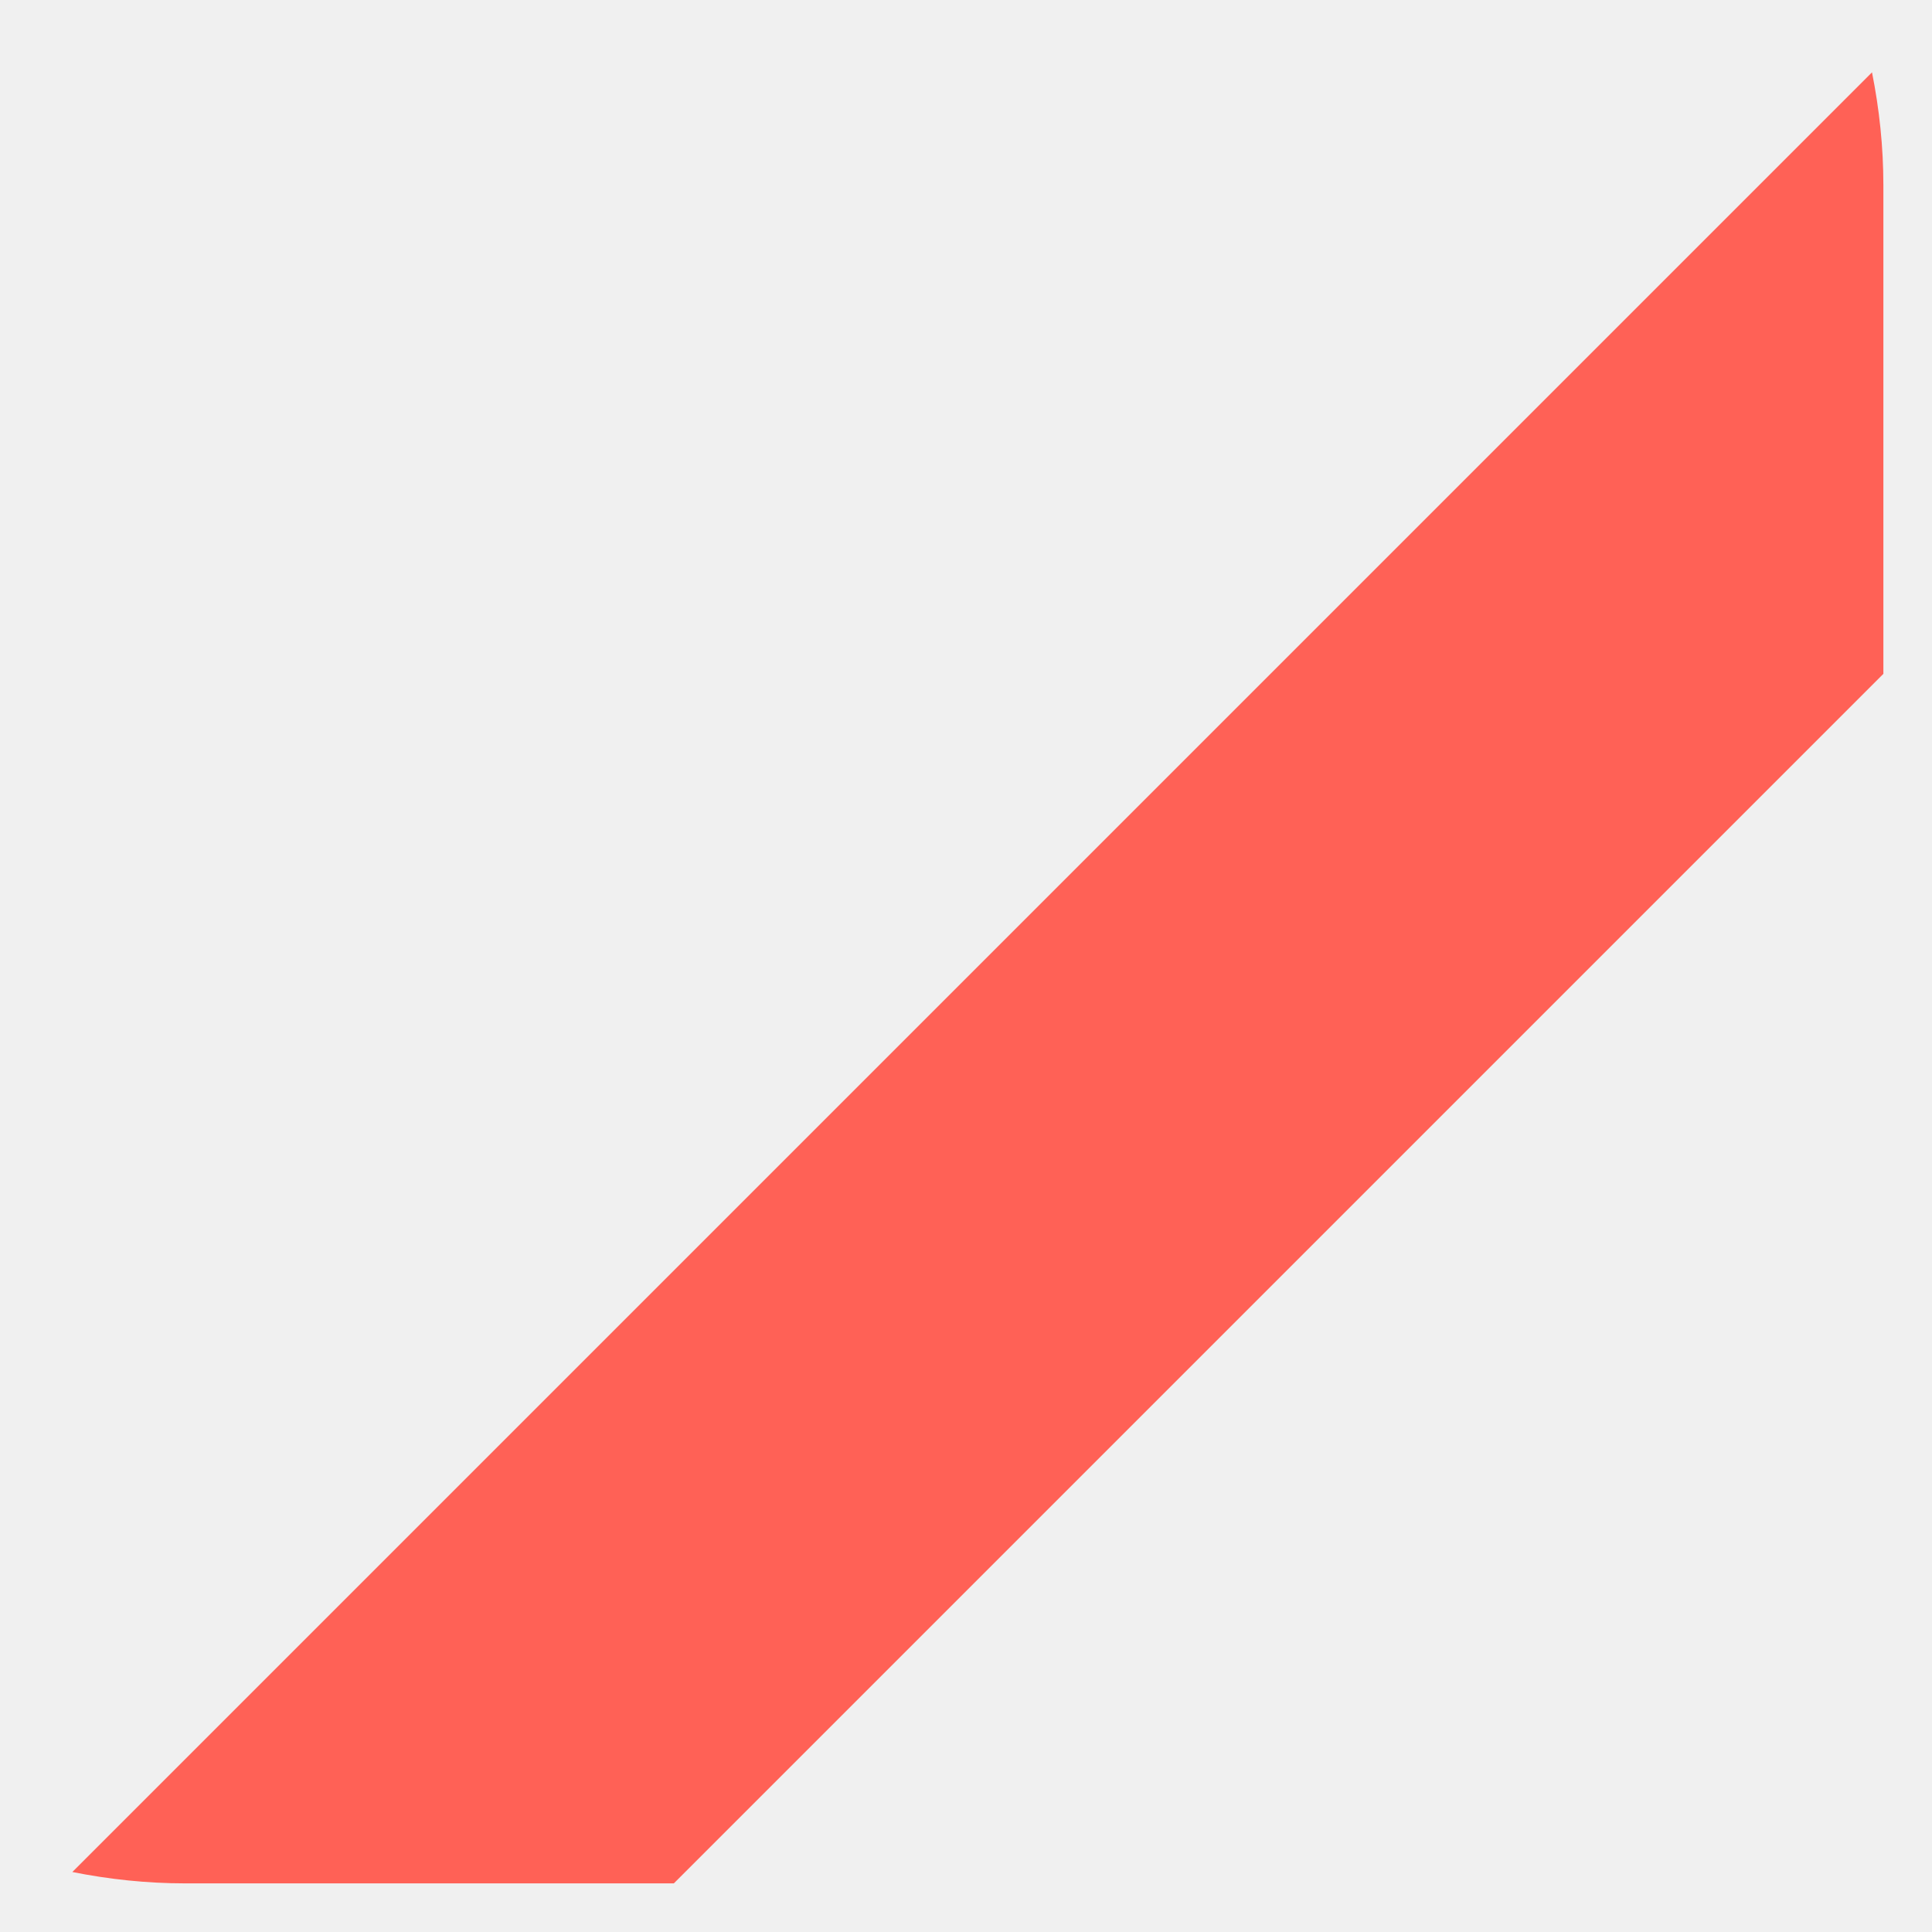
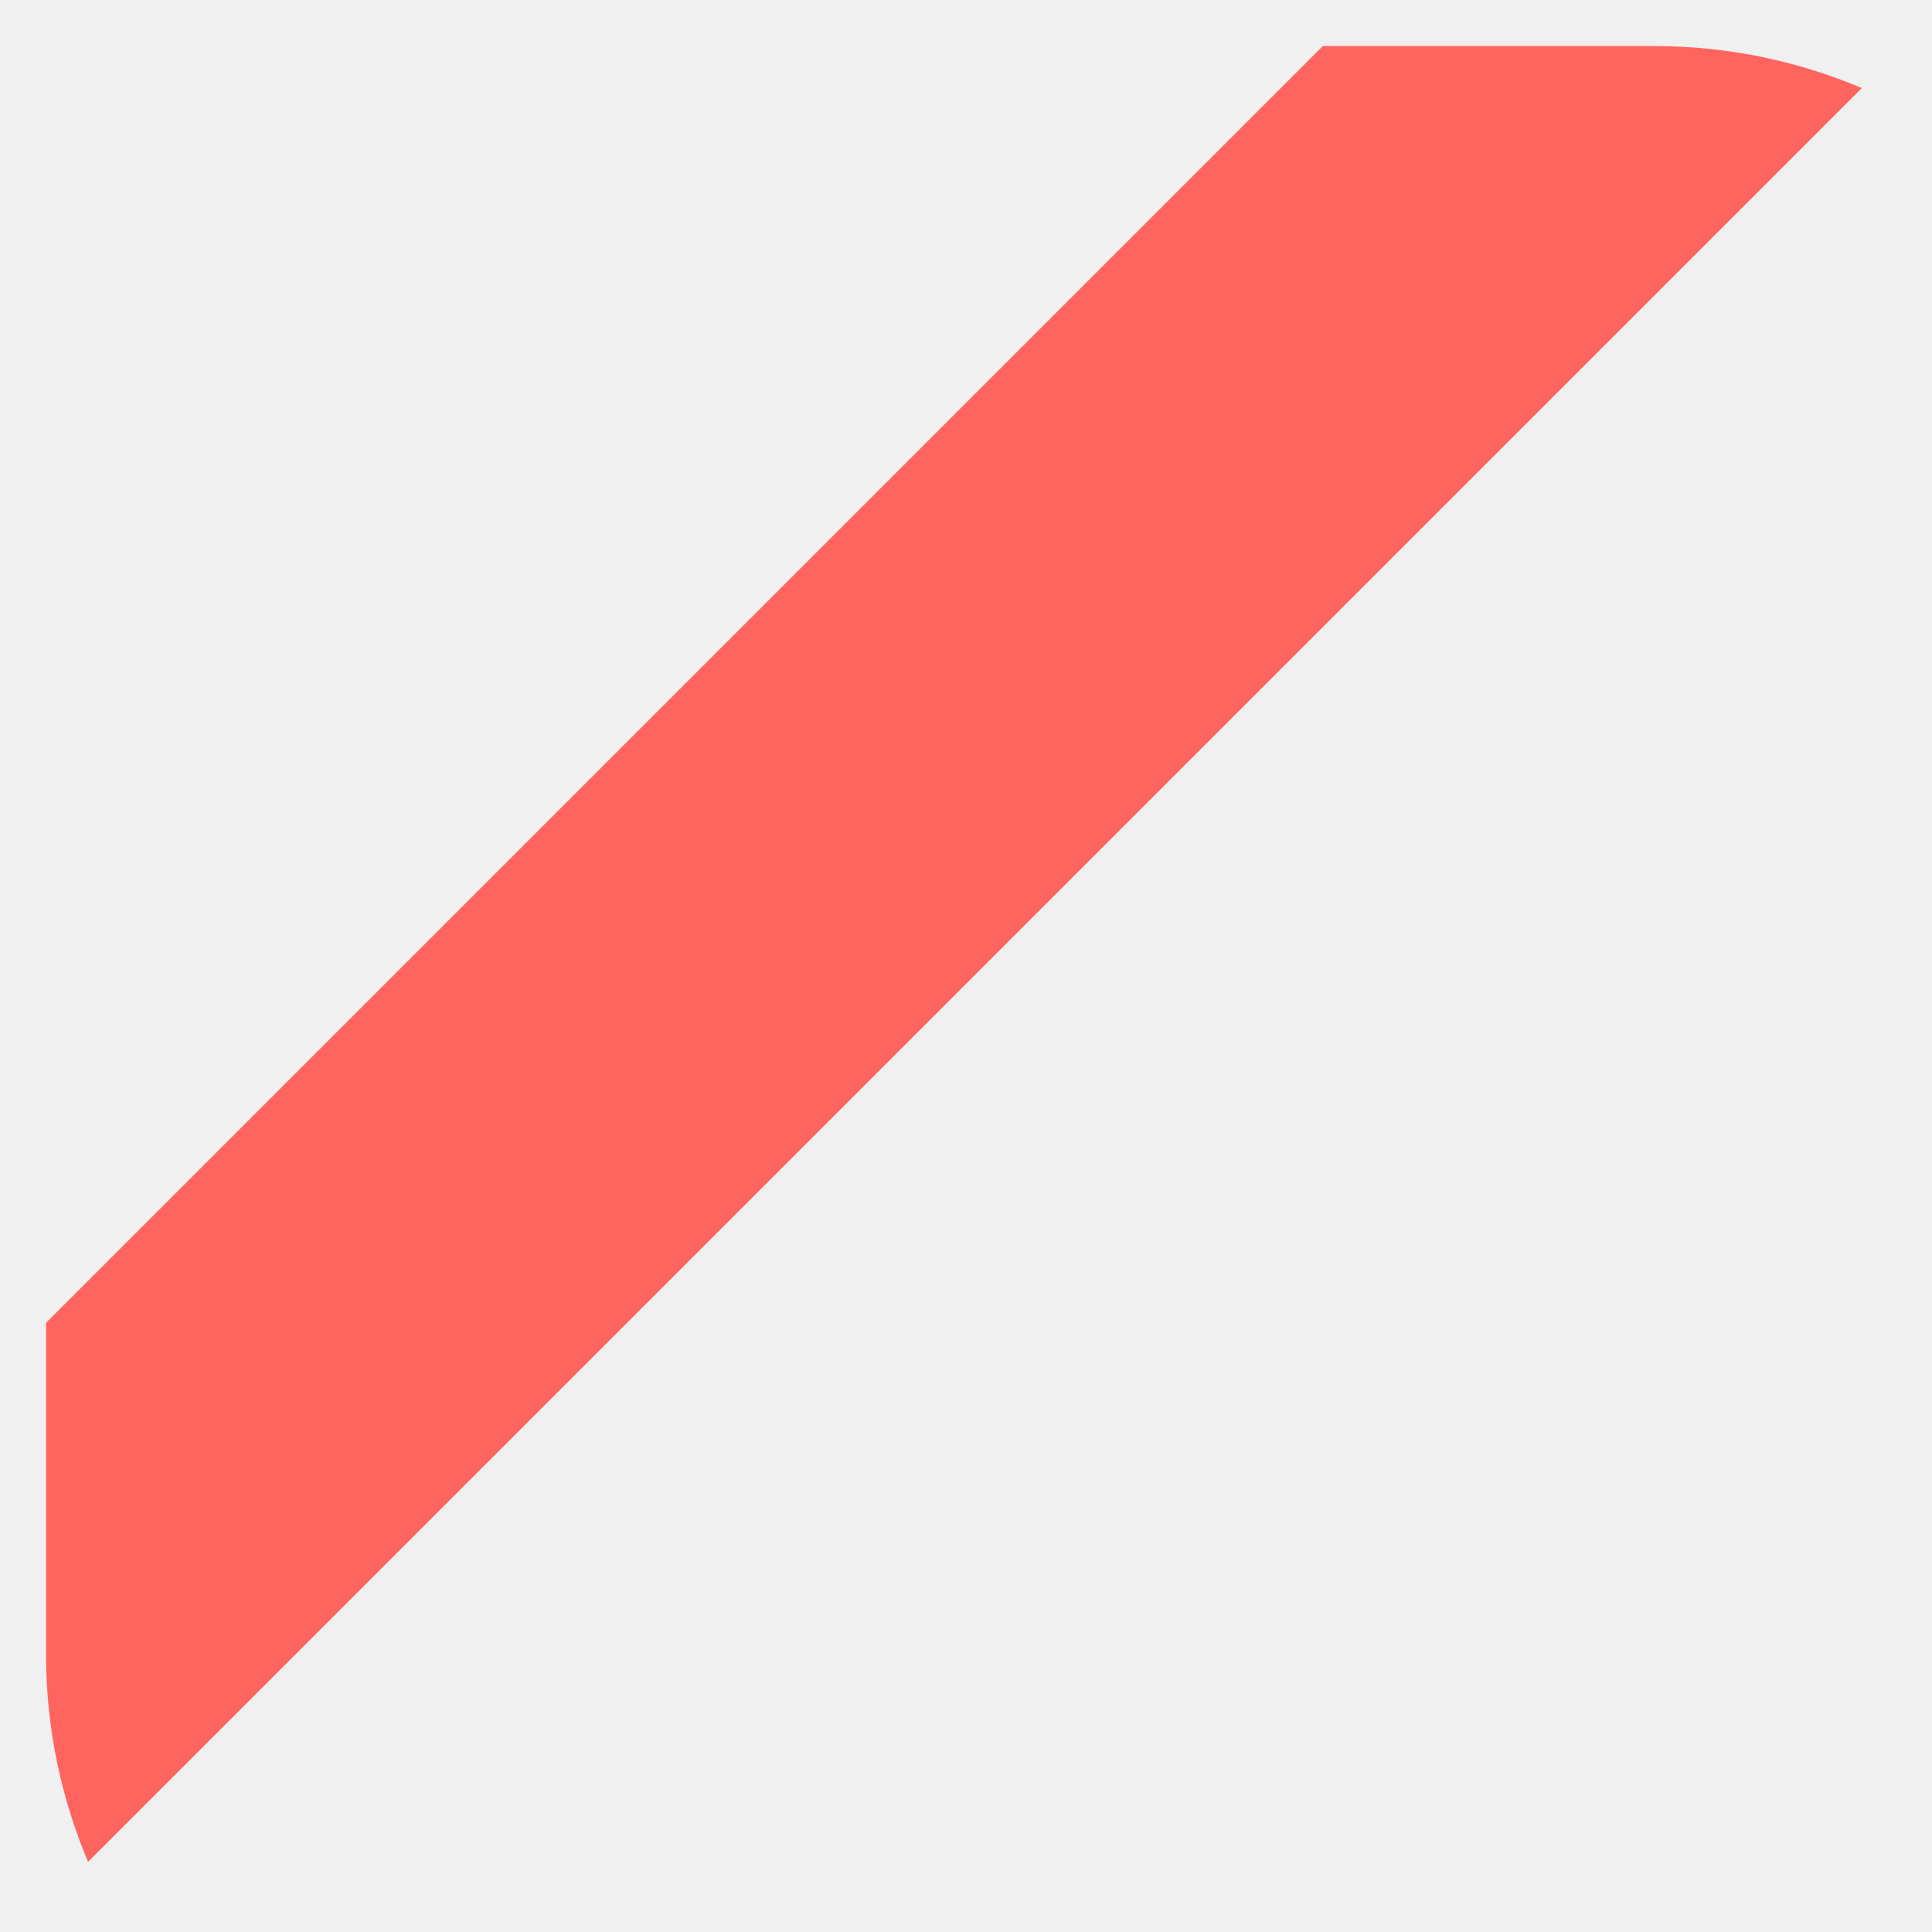
- <svg xmlns="http://www.w3.org/2000/svg" version="1.1" width="18px" height="18px">
+ <svg xmlns="http://www.w3.org/2000/svg" version="1.1" width="19px" height="19px">
  <defs>
    <pattern id="BGPattern" patternUnits="userSpaceOnUse" alignment="0 0" imageRepeat="None" />
-     <mask fill="white" id="Clip10604">
-       <path d="M 0.674 17.441  C 1.014 17.509  1.366 17.547  1.727 17.547  L 6.278 17.547  L 17.547 6.278  L 17.547 1.727  C 17.547 1.366  17.509 1.014  17.441 0.674  L 0.674 17.441  Z " fill-rule="evenodd" />
+     <mask fill="white" id="Clip14331">
+       <path d="M 18.31 0.866  C 17.682 0.601  16.995 0.453  16.273 0.453  L 13.009 0.453  L 0.453 13.009  L 0.453 16.273  C 0.453 16.995  0.601 17.682  0.866 18.31  L 18.31 0.866  Z " fill-rule="evenodd" />
    </mask>
  </defs>
-   <g transform="matrix(1 0 0 1 -96 -1347 )">
-     <path d="M 0.674 17.441  C 1.014 17.509  1.366 17.547  1.727 17.547  L 6.278 17.547  L 17.547 6.278  L 17.547 1.727  C 17.547 1.366  17.509 1.014  17.441 0.674  L 0.674 17.441  Z " fill-rule="nonzero" fill="rgba(255, 97, 86, 1)" stroke="none" transform="matrix(1 0 0 1 96 1347 )" class="fill" />
-     <path d="M 0.674 17.441  C 1.014 17.509  1.366 17.547  1.727 17.547  L 6.278 17.547  L 17.547 6.278  L 17.547 1.727  C 17.547 1.366  17.509 1.014  17.441 0.674  L 0.674 17.441  Z " stroke-width="0" stroke-dasharray="0" stroke="rgba(255, 255, 255, 0)" fill="none" transform="matrix(1 0 0 1 96 1347 )" class="stroke" mask="url(#Clip10604)" />
+   <g transform="matrix(1 0 0 1 -92 -1343 )">
+     <path d="M 18.31 0.866  C 17.682 0.601  16.995 0.453  16.273 0.453  L 13.009 0.453  L 0.453 13.009  L 0.453 16.273  C 0.453 16.995  0.601 17.682  0.866 18.31  L 18.31 0.866  Z " fill-rule="nonzero" fill="rgba(255, 101, 94, 1)" stroke="none" transform="matrix(1 0 0 1 92 1343 )" class="fill" />
+     <path d="M 18.31 0.866  C 17.682 0.601  16.995 0.453  16.273 0.453  L 13.009 0.453  L 0.453 13.009  L 0.453 16.273  C 0.453 16.995  0.601 17.682  0.866 18.31  L 18.31 0.866  Z " stroke-width="0" stroke-dasharray="0" stroke="rgba(255, 255, 255, 0)" fill="none" transform="matrix(1 0 0 1 92 1343 )" class="stroke" mask="url(#Clip14331)" />
  </g>
</svg>
